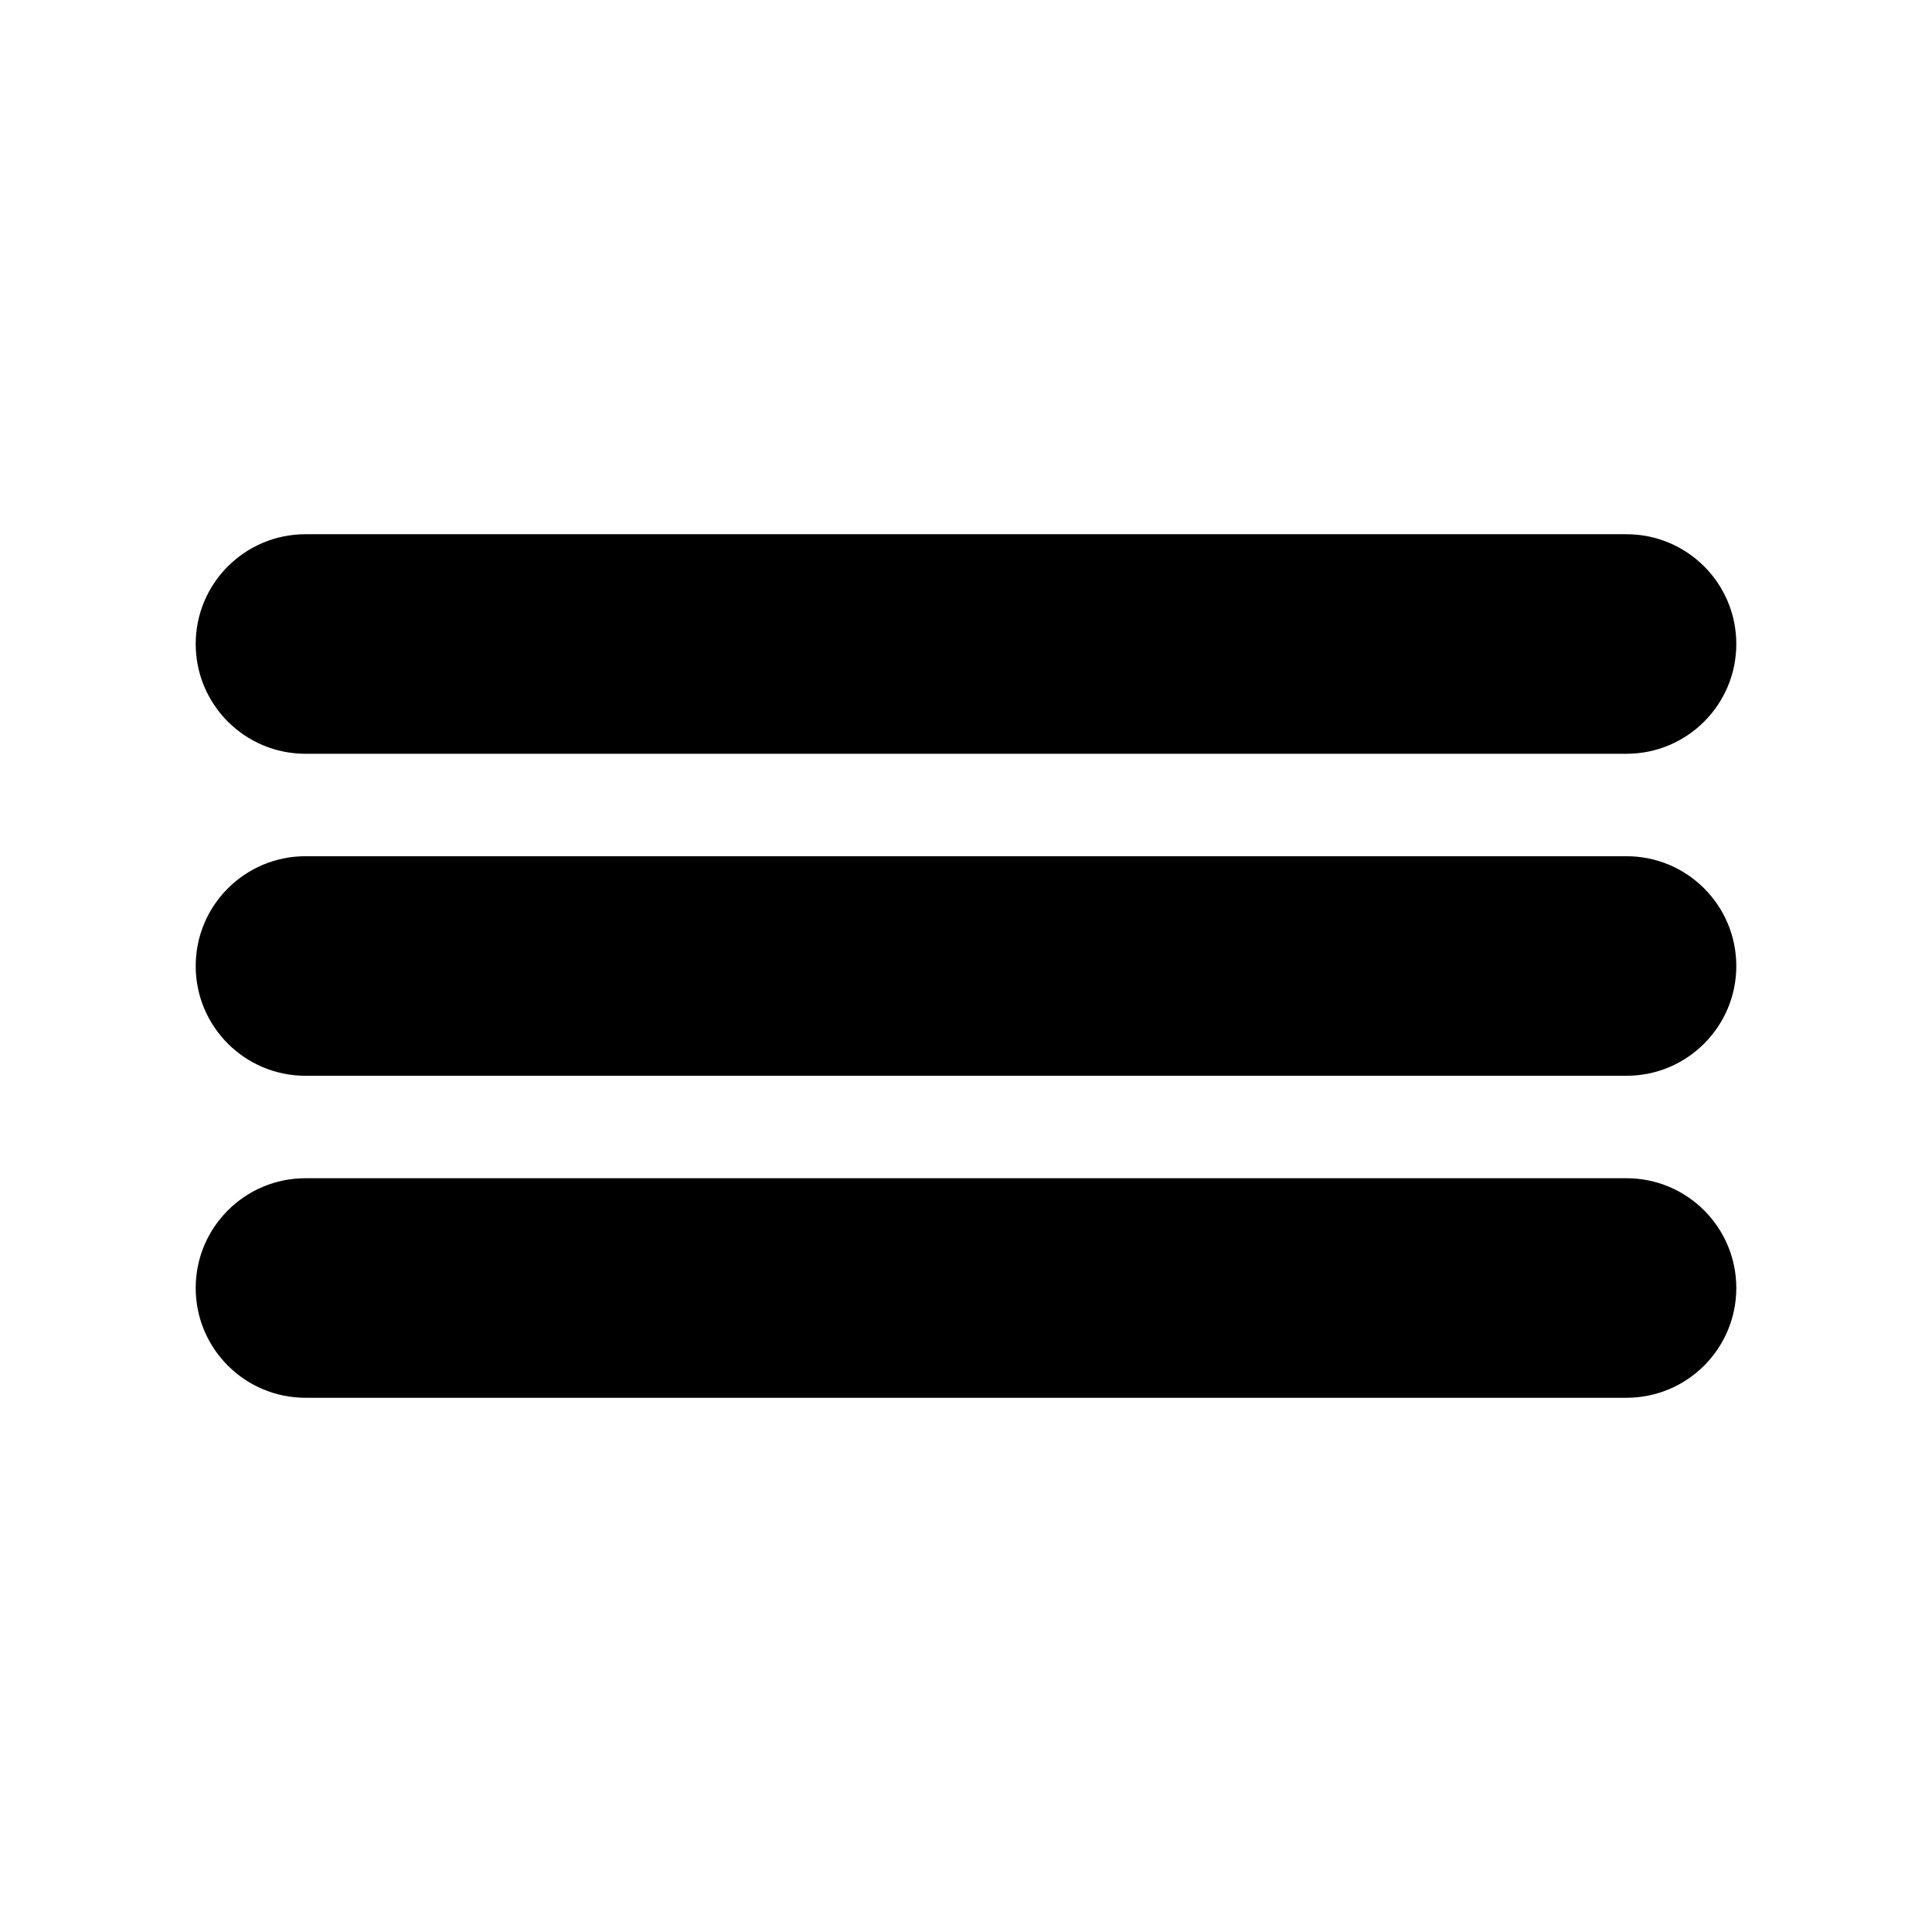
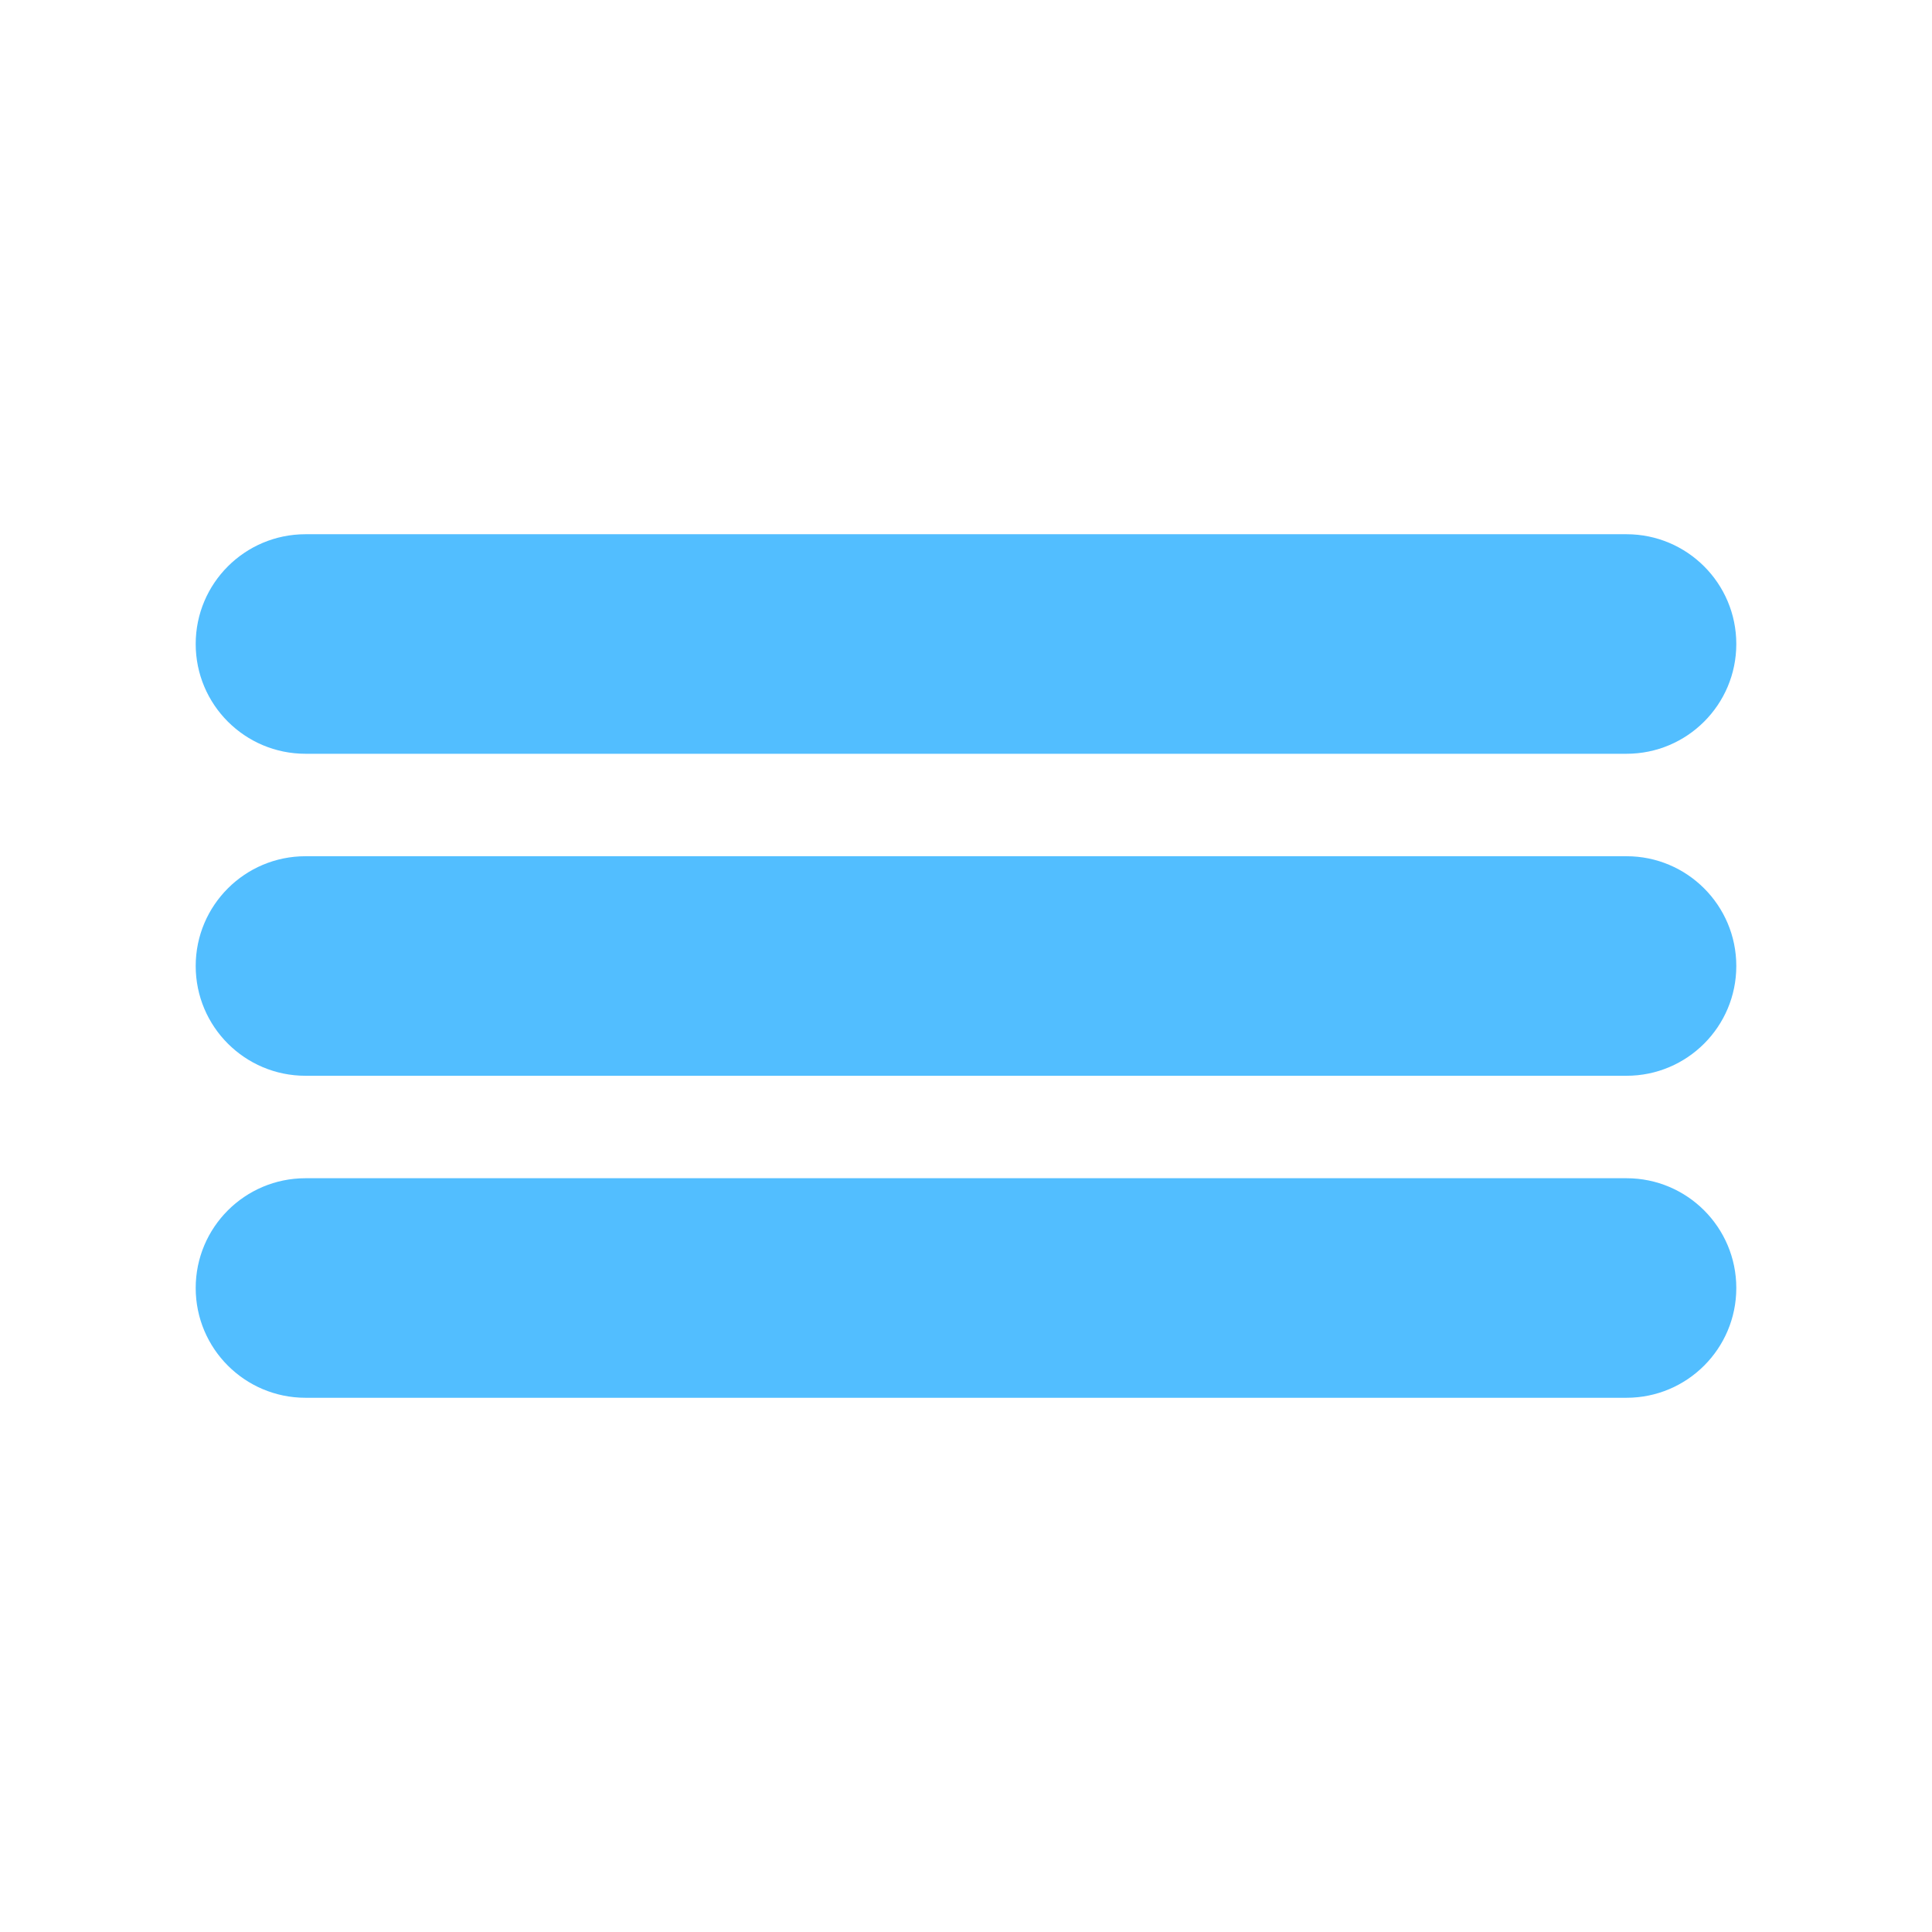
<svg xmlns="http://www.w3.org/2000/svg" id="evpkWV3xHo41" viewBox="0 0 300 300" shape-rendering="geometricPrecision" text-rendering="geometricPrecision">
-   <rect width="239.224" height="34.091" rx="17.05" ry="17.05" transform="translate(30.38793 82.95455)" stroke-width="0" stroke-linecap="round" />
-   <rect width="239.224" height="34.091" rx="17.05" ry="17.05" transform="translate(30.38793 132.9546)" stroke-width="0" stroke-linecap="round" />
-   <rect width="239.224" height="34.091" rx="17.05" ry="17.05" transform="translate(30.38793 182.9546)" stroke-width="0" stroke-linecap="round" />
+   <rect fill="#52beff" width="239.224" height="34.091" rx="17.05" ry="17.05" transform="translate(30.38793 82.95455)" stroke-width="0" stroke-linecap="round" />
+   <rect fill="#52beff" width="239.224" height="34.091" rx="17.05" ry="17.05" transform="translate(30.38793 132.9546)" stroke-width="0" stroke-linecap="round" />
+   <rect fill="#52beff" width="239.224" height="34.091" rx="17.05" ry="17.05" transform="translate(30.38793 182.9546)" stroke-width="0" stroke-linecap="round" />
</svg>
